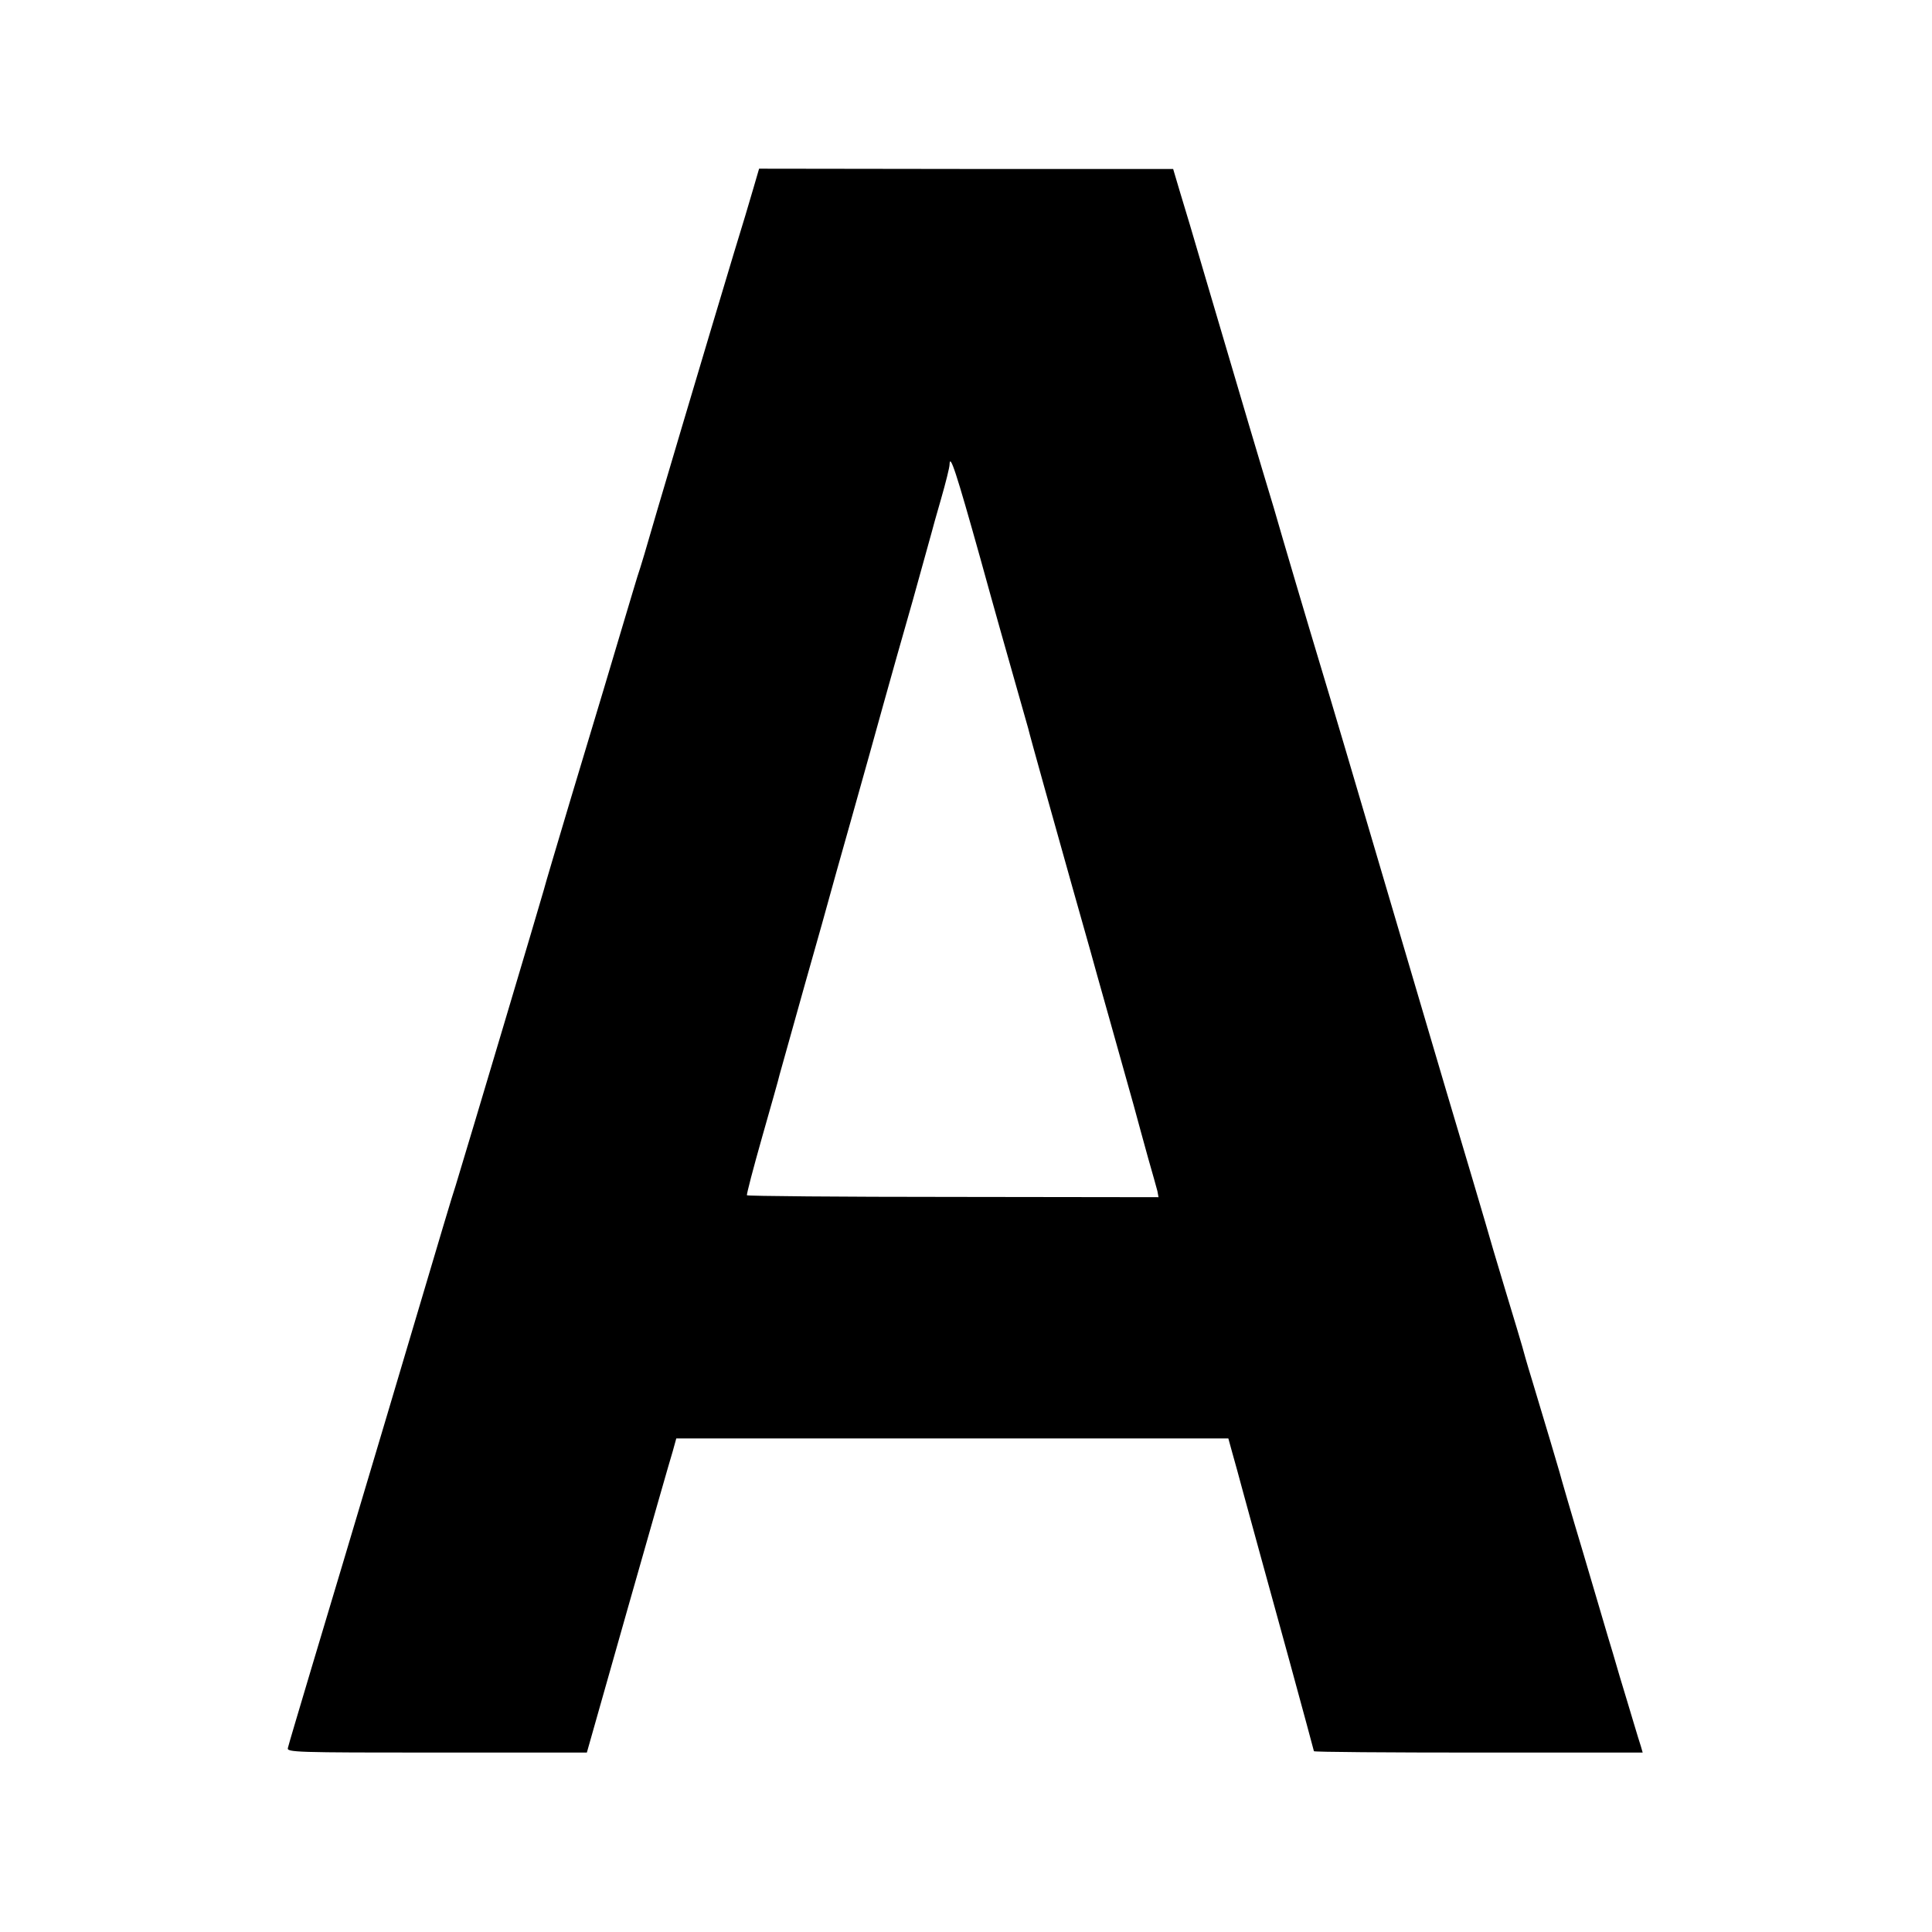
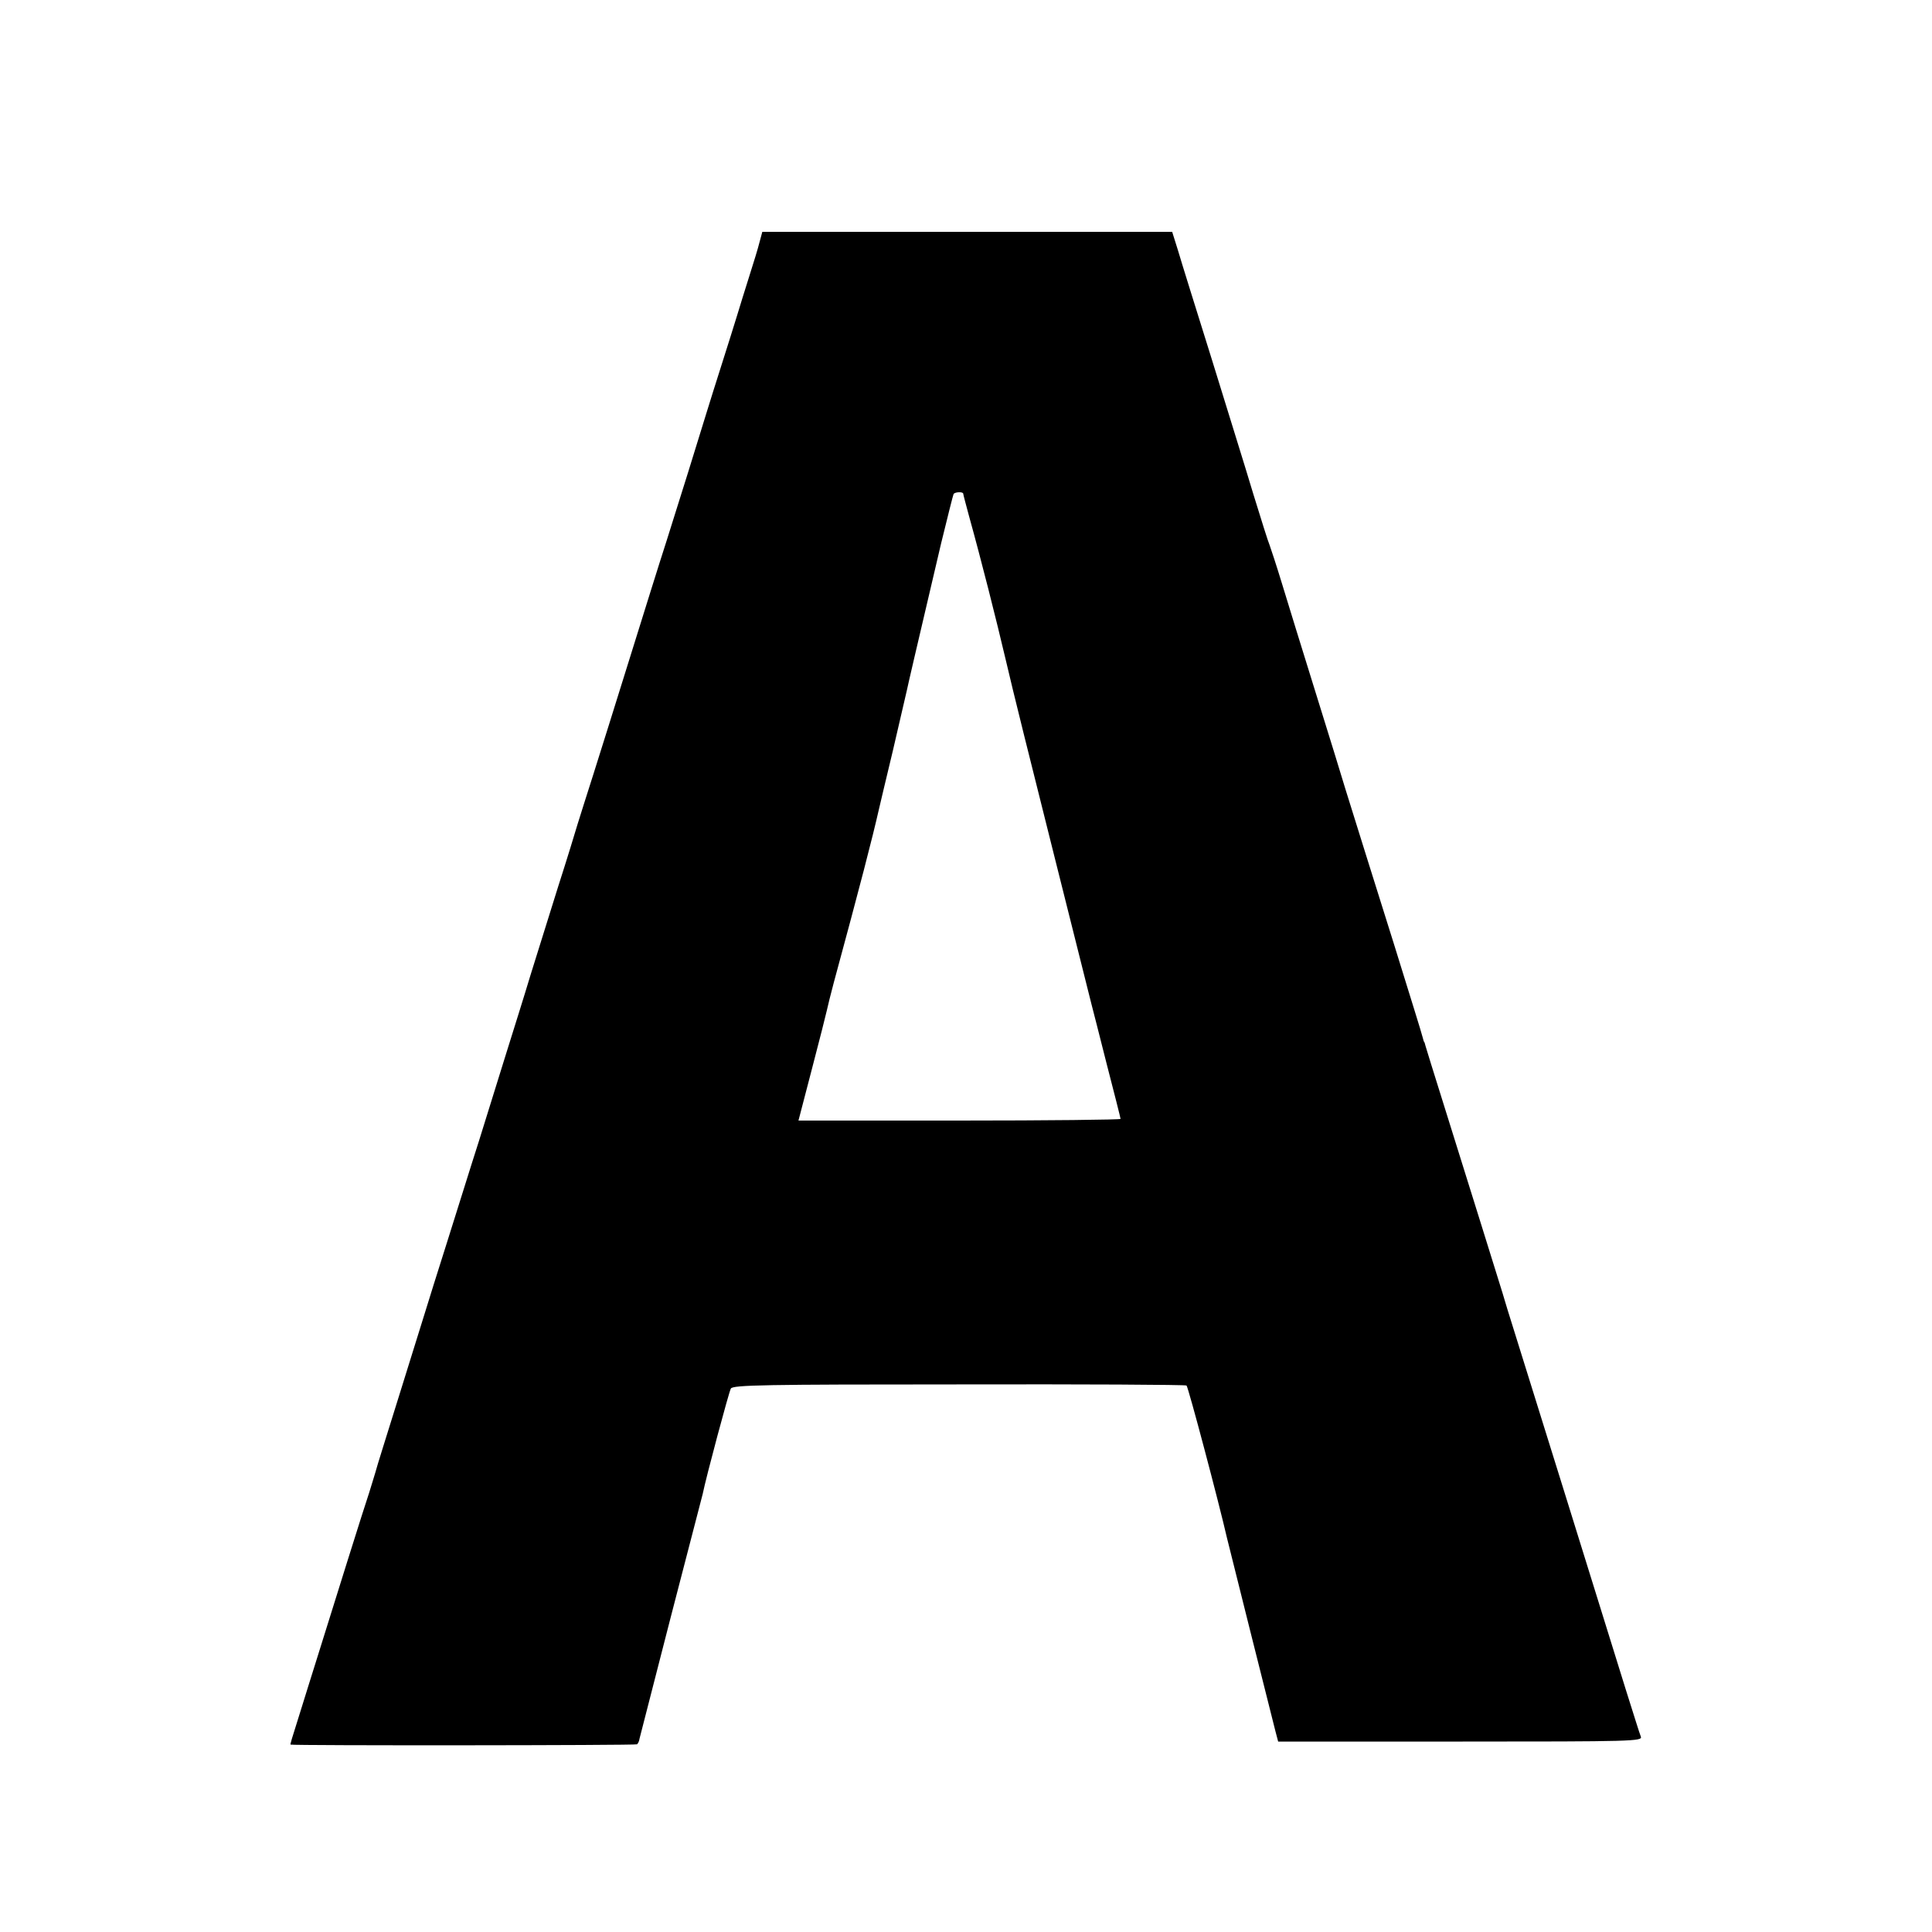
- <svg xmlns="http://www.w3.org/2000/svg" version="1.0" width="16pt" height="16pt" viewBox="0 0 16 16" preserveAspectRatio="xMidYMid meet">
-   <g transform="translate(0,16) scale(0.002286,-0.002286)" fill="#000000" stroke="none">
-     <path d="M2729 6316 c-11 -39 -43 -145 -71 -236 -90 -298 -301 -1008 -324 -1090 -9 -30 -20 -66 -25 -80 -4 -14 -29 -95 -54 -180 -54 -182 -65 -218 -186 -620 -50 -168 -95 -318 -99 -335 -7 -27 -275 -926 -319 -1070 -23 -72 -15 -46 -251 -840 -105 -352 -227 -761 -272 -910 -44 -148 -83 -278 -85 -288 -5 -16 25 -17 539 -17 l544 0 148 522 c82 288 155 544 163 569 l13 47 1000 0 1000 0 14 -51 c8 -29 26 -92 39 -142 41 -149 72 -264 167 -608 49 -180 90 -330 90 -332 0 -3 268 -5 596 -5 l595 0 -6 21 c-4 12 -16 51 -27 88 -11 36 -33 111 -50 166 -16 55 -35 120 -43 145 -7 25 -48 162 -90 305 -43 143 -81 274 -85 290 -9 32 -47 159 -100 335 -18 58 -33 112 -35 120 -2 8 -29 98 -60 200 -31 102 -64 214 -74 250 -19 64 -59 201 -141 475 -23 77 -52 176 -65 220 -42 142 -234 793 -301 1020 -36 121 -78 263 -94 315 -16 52 -54 181 -85 285 -31 105 -67 227 -80 273 -61 202 -94 313 -250 842 -36 124 -77 261 -91 306 l-24 81 -750 0 -750 1 -21 -72z m822 -1338 c49 -178 108 -386 130 -463 22 -77 42 -147 44 -155 5 -23 97 -351 160 -575 31 -110 60 -213 65 -230 4 -16 36 -129 70 -250 34 -121 73 -260 87 -310 13 -49 37 -135 52 -190 16 -55 31 -110 34 -121 l4 -22 -744 1 c-409 0 -745 3 -747 6 -2 3 23 98 55 211 32 113 61 214 63 225 3 11 44 157 91 325 48 168 88 312 90 320 2 8 38 137 80 285 42 149 94 335 116 415 22 80 70 249 106 375 35 127 66 237 68 245 2 8 17 63 34 121 17 59 31 115 31 125 1 43 24 -27 111 -338z" />
+ <svg xmlns="http://www.w3.org/2000/svg" version="1.0" width="700pt" height="700pt" viewBox="0 0 700 700" preserveAspectRatio="xMidYMid meet">
+   <g transform="translate(0,700) scale(0.1,-0.1)" fill="#000000" stroke="none">
+     <path d="M2752 6123 c-5 -21 -22 -76 -37 -123 -15 -47 -35 -112 -45 -145 -10 -33 -35 -112 -55 -175 -20 -63 -45 -142 -55 -175 -33 -108 -98 -317 -145 -465 -26 -80 -86 -273 -135 -430 -49 -157 -107 -343 -130 -415 -23 -71 -48 -152 -57 -180 -8 -27 -39 -129 -70 -225 -30 -96 -75 -240 -100 -320 -24 -80 -65 -210 -90 -290 -25 -80 -69 -221 -98 -315 -30 -93 -81 -258 -115 -365 -34 -107 -70 -222 -80 -255 -10 -33 -53 -170 -95 -305 -42 -135 -81 -258 -85 -275 -5 -16 -15 -50 -23 -75 -14 -40 -131 -414 -193 -613 -13 -42 -36 -114 -50 -160 -41 -130 -43 -137 -41 -138 7 -4 1250 -3 1255 1 4 3 8 12 9 20 2 8 53 206 113 440 61 234 113 435 116 447 12 60 95 370 102 382 7 13 124 15 826 15 450 1 821 -1 825 -4 6 -4 119 -431 146 -550 4 -18 163 -651 176 -702 l10 -38 660 0 c626 0 661 1 654 18 -4 9 -28 87 -55 172 -47 152 -397 1277 -428 1375 -8 28 -17 55 -18 60 -3 11 -132 423 -220 705 -30 96 -57 182 -59 190 -2 8 -4 15 -5 15 -1 0 -3 7 -5 15 -5 20 -42 138 -104 338 -28 89 -74 235 -102 325 -28 89 -61 196 -74 237 -12 41 -61 199 -108 350 -47 151 -102 329 -122 395 -20 66 -41 129 -45 140 -5 11 -31 94 -59 185 -27 91 -96 311 -151 490 -56 179 -111 355 -122 393 l-21 67 -742 0 -743 0 -10 -37z m738 -912 c0 -3 10 -40 21 -81 45 -162 98 -372 134 -525 20 -88 98 -401 172 -695 74 -294 136 -542 138 -550 2 -8 27 -104 54 -212 28 -108 51 -199 51 -202 0 -3 -263 -6 -584 -6 l-583 0 49 188 c27 103 51 198 54 212 3 14 14 59 25 100 96 354 139 520 164 630 2 8 24 103 50 210 25 107 48 206 51 220 5 24 27 119 124 532 23 94 43 174 45 178 5 8 35 9 35 1z" />
  </g>
</svg>
